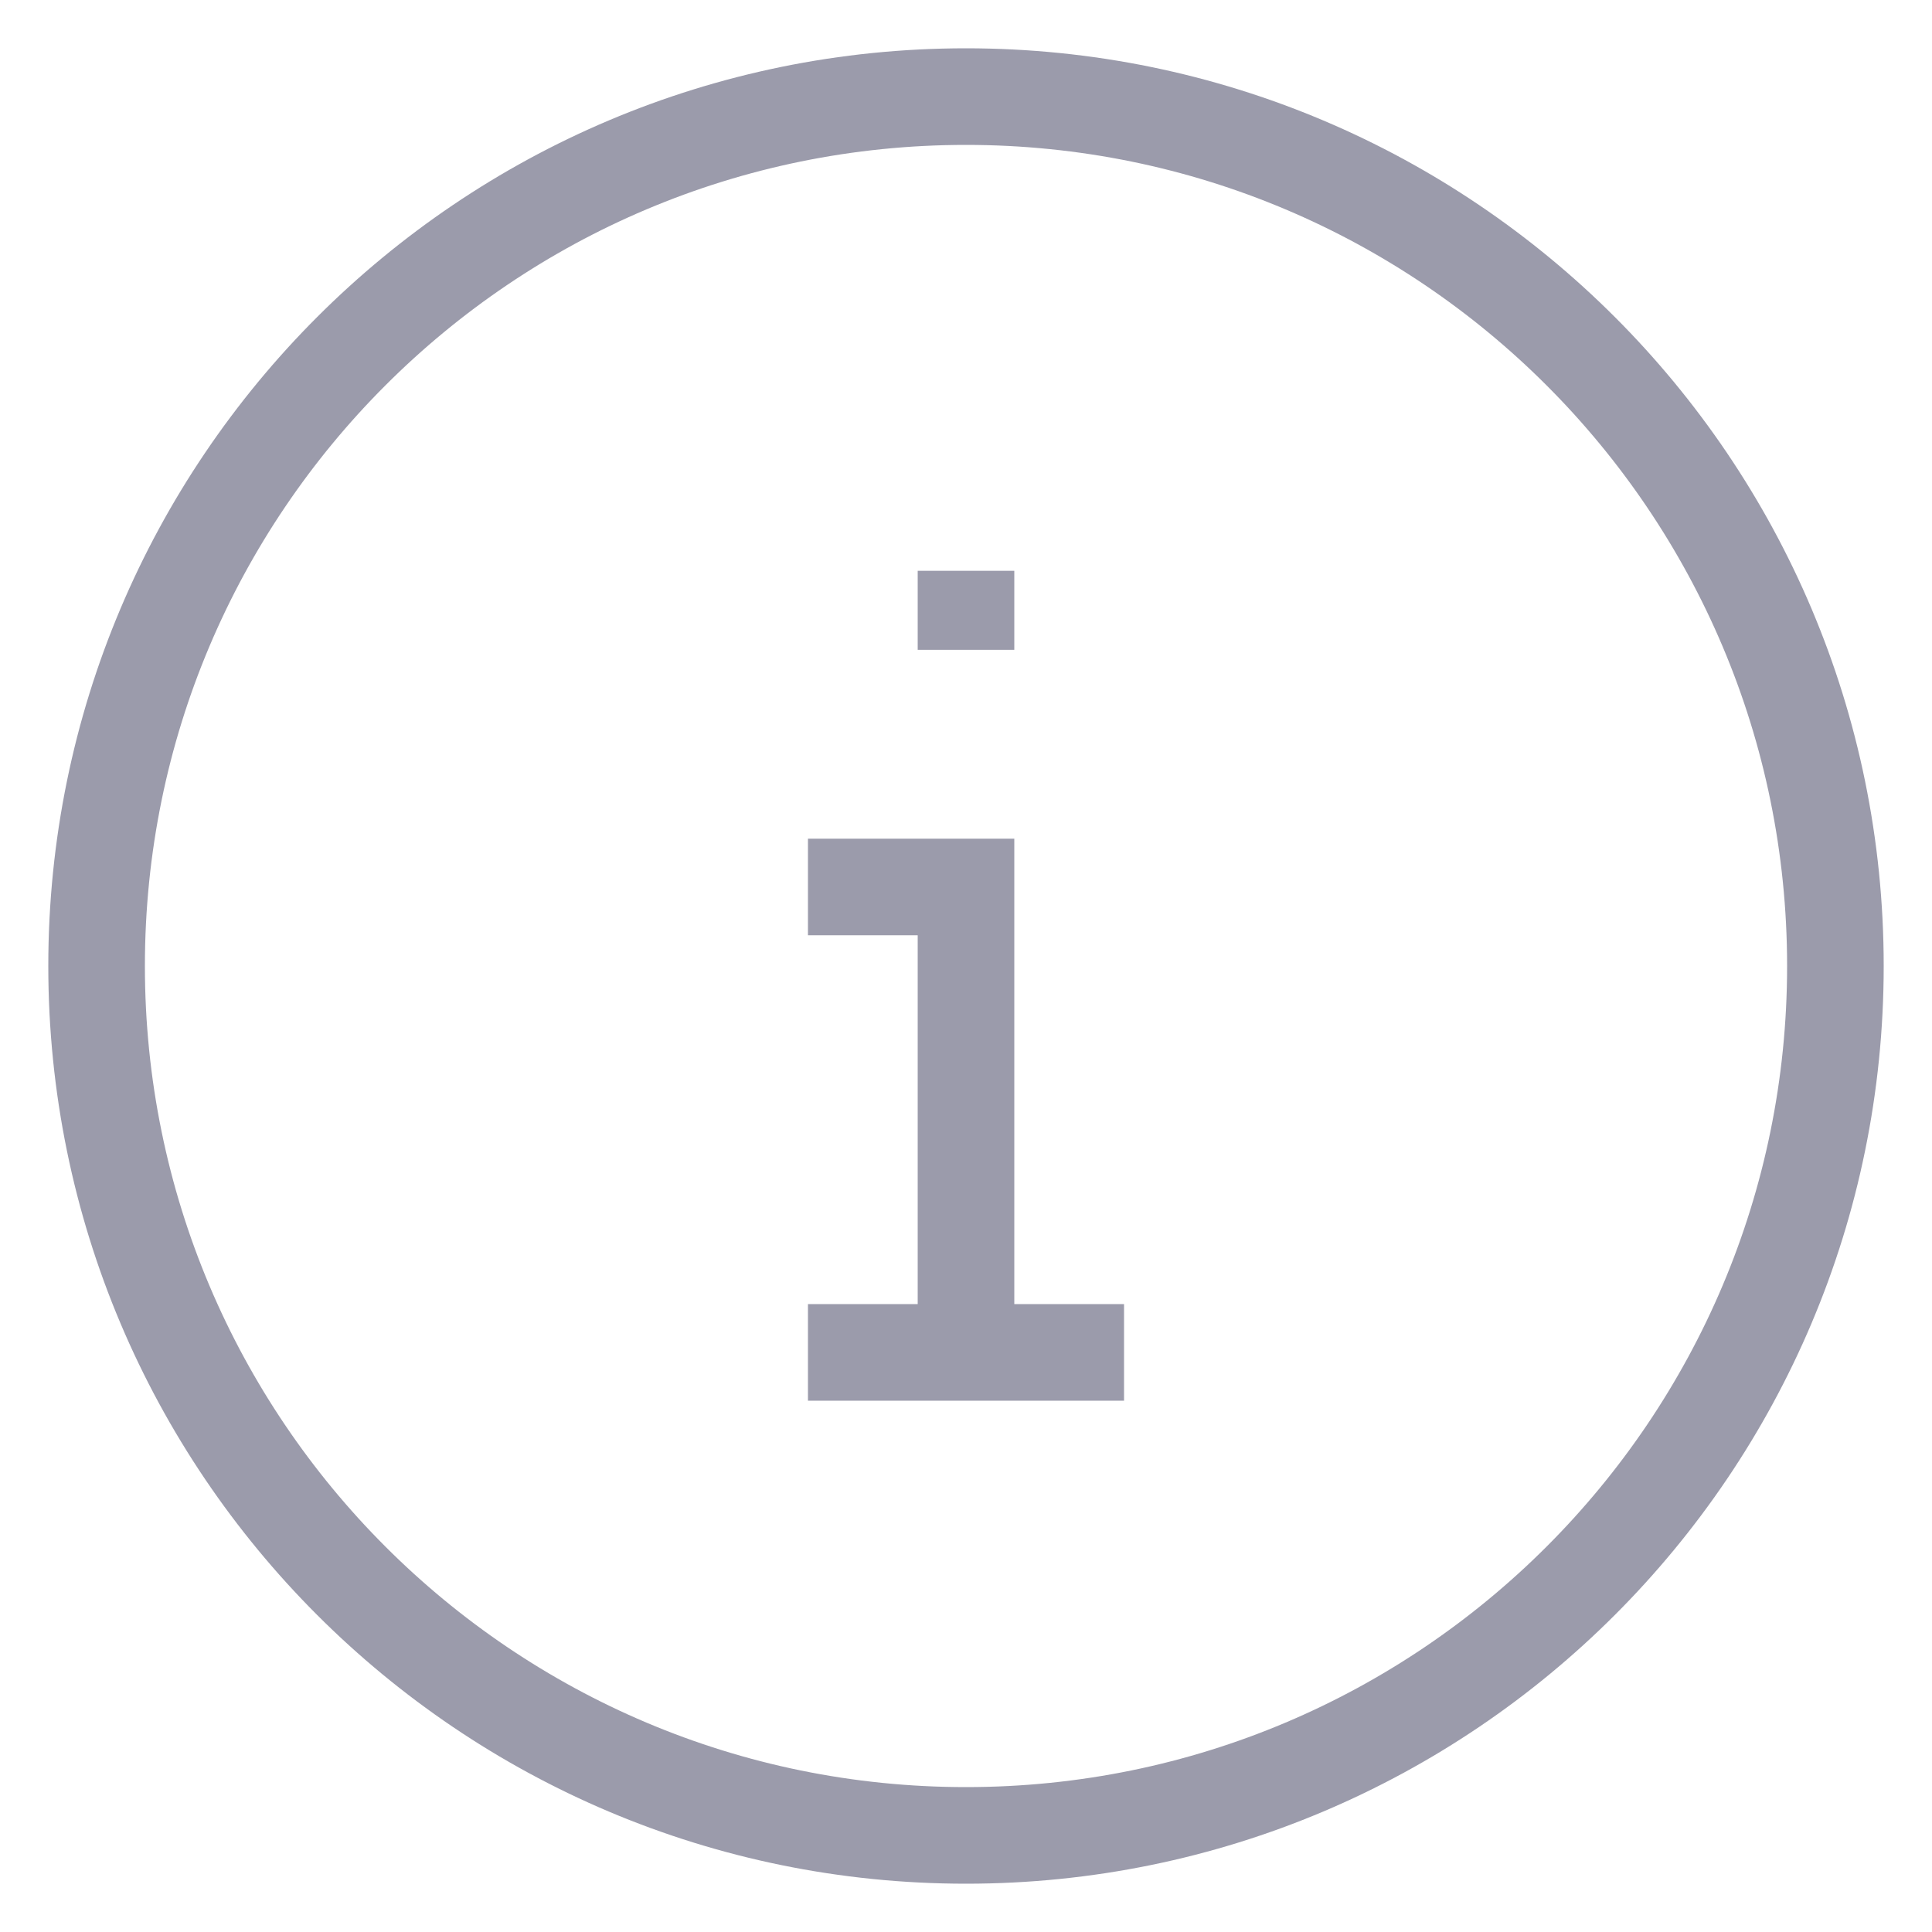
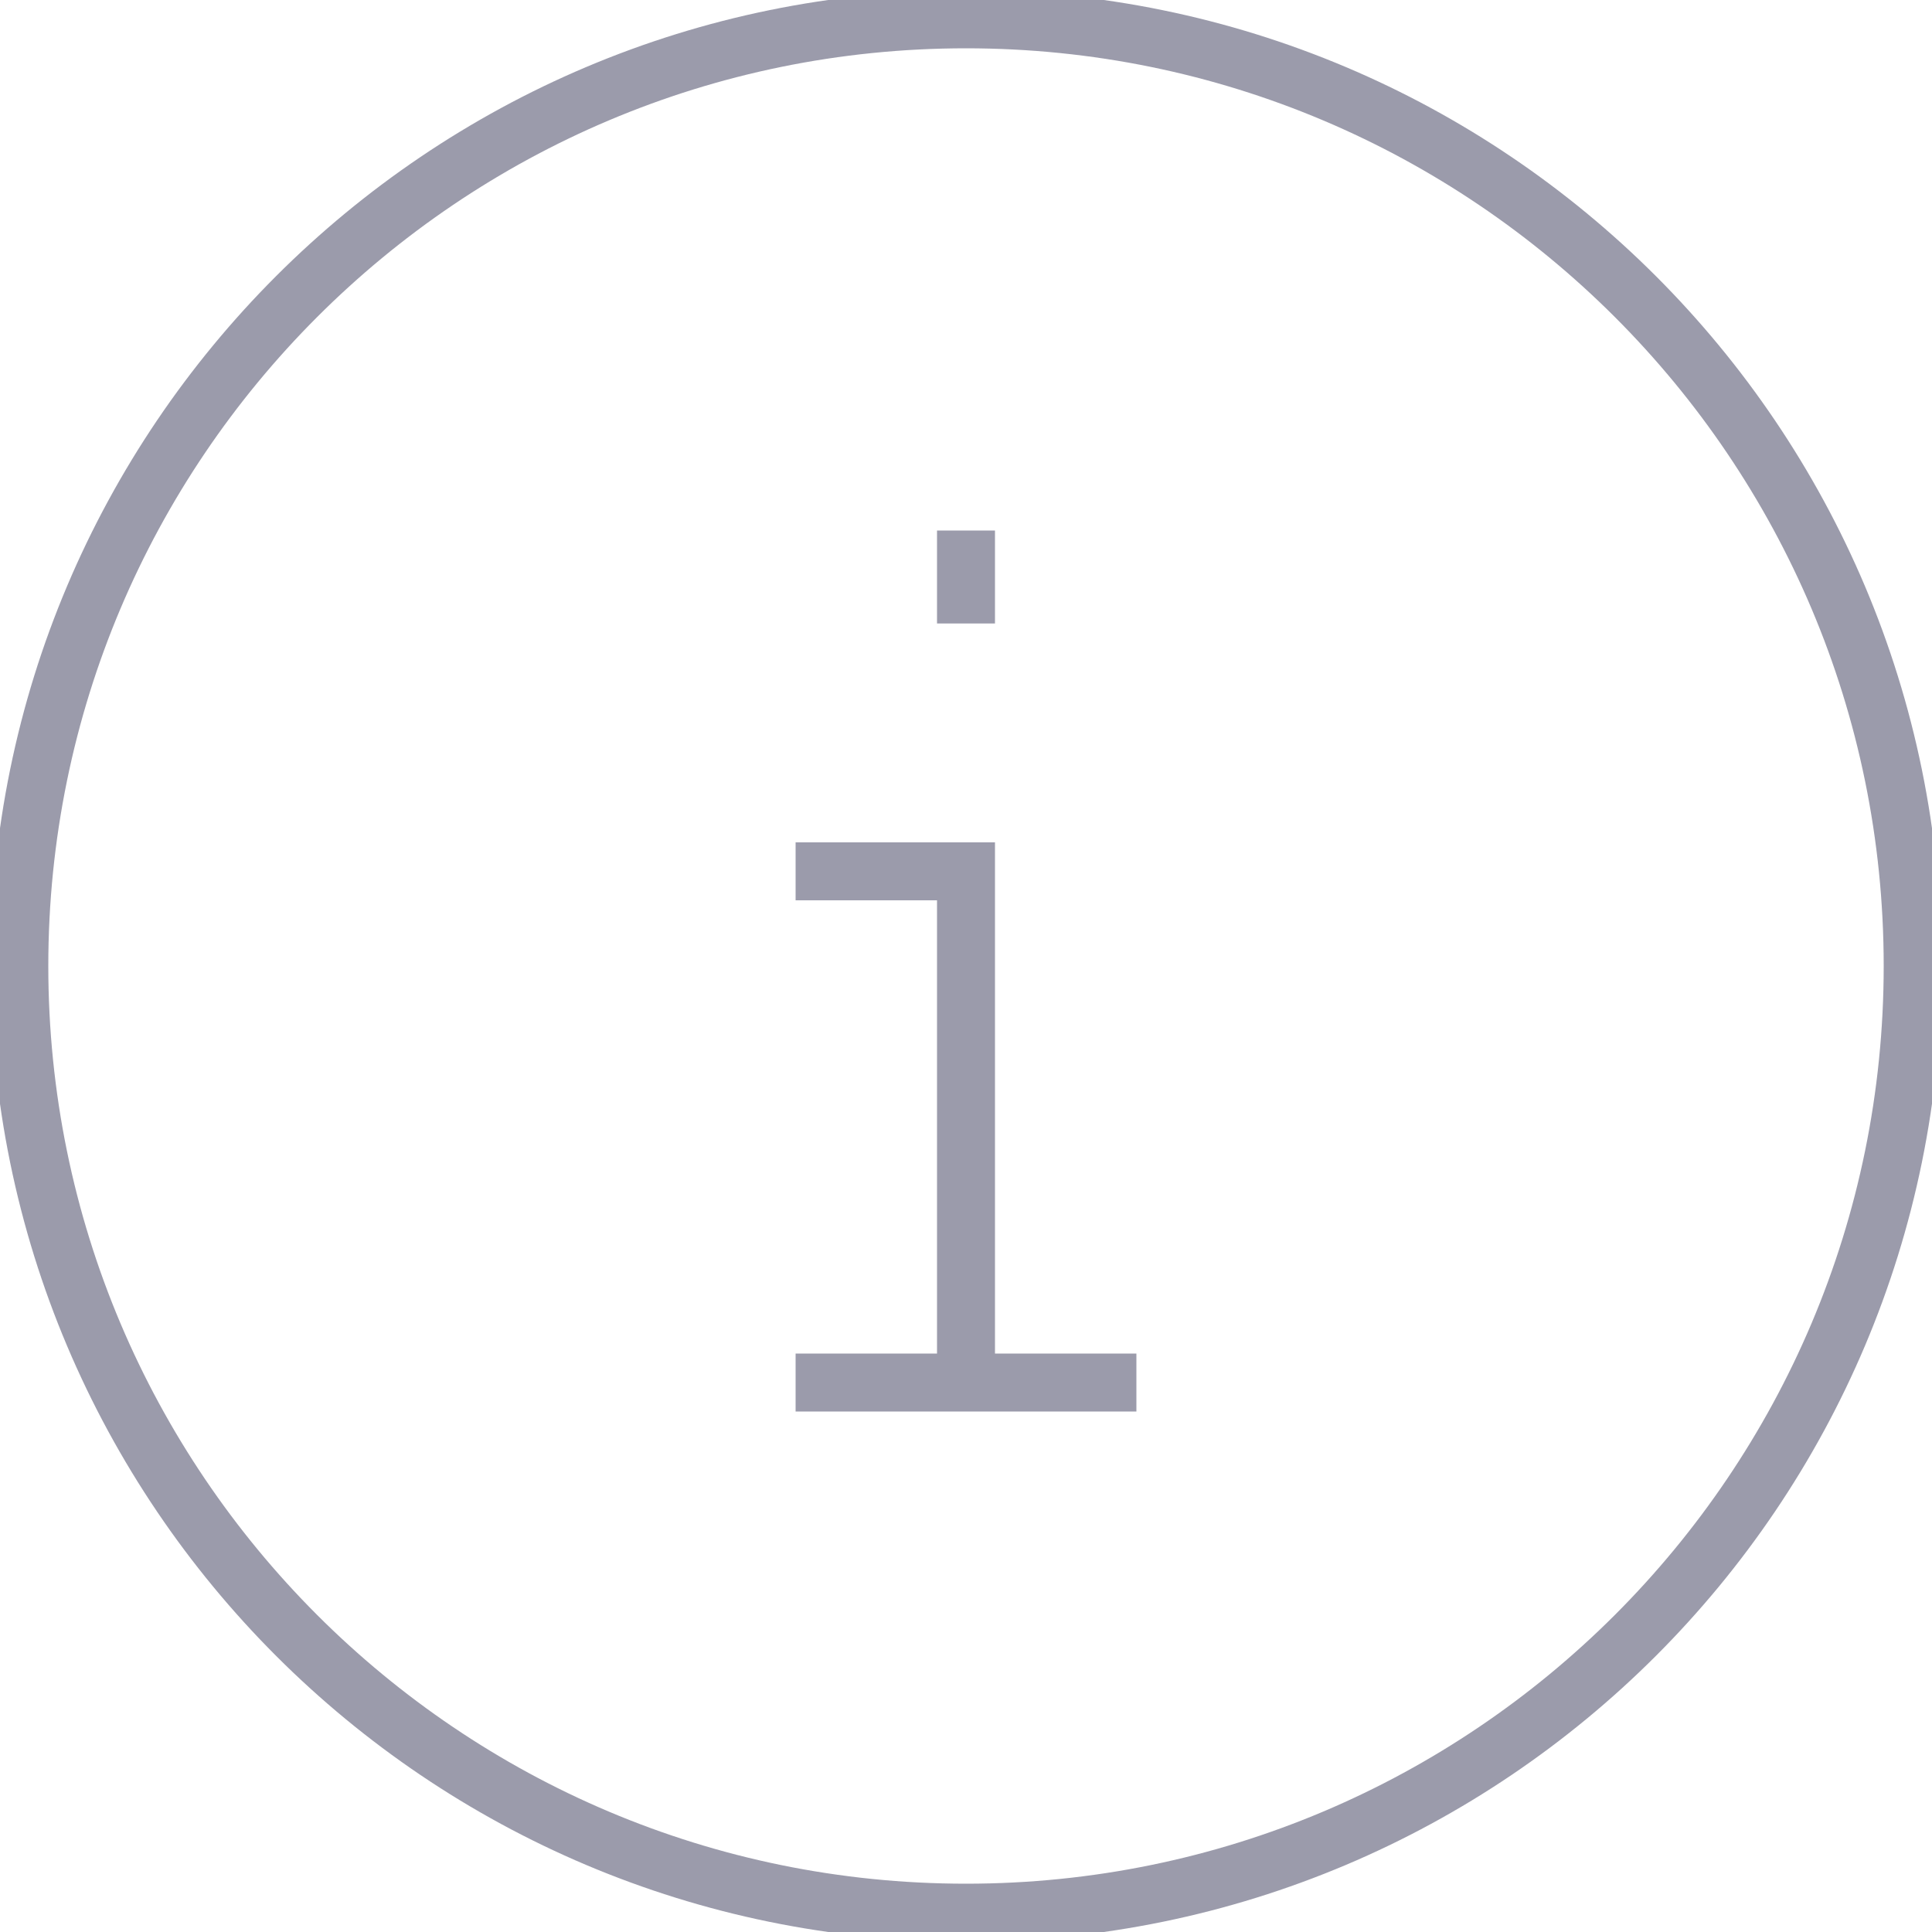
- <svg xmlns="http://www.w3.org/2000/svg" width="20px" height="20px" viewBox="0 0 20 20" version="1.1">
+ <svg xmlns="http://www.w3.org/2000/svg" width="100px" height="100px" viewBox="0 0 100 100" version="1.1">
  <defs />
-   <g id="Page-1" stroke="none" stroke-width="1" fill="none" fill-rule="evenodd">
-     <g id="Icons" transform="translate(-369, -769)" stroke="#9b9bab">
-       <g id="icons/list-items/sync" transform="translate(370, 770)">
-         <g id="icon/info">
-           <g>
-             <circle id="Oval" cx="9" cy="9" r="9" />
-             <polyline id="Shape" points="7.364 8.182 9 8.182 9 13.091" />
-             <path d="M7.364,13 L10.636,13" id="Shape" />
-             <path d="M9,4.909 L9,5.727" id="Shape" />
-           </g>
-         </g>
+   <g id="Icons" stroke="none" stroke-width="1" fill="none" fill-rule="evenodd">
+     <g id="img/icon-about" stroke="#9B9BAB" stroke-width="3">
+       <g id="icon-about" transform="translate(1, 1)">
+         <circle id="Oval" cx="49" cy="49" r="49" />
+         <polyline id="Shape" points="40.18 44.1 49 44.1 49 70.56" />
+         <path d="M40.18,70.56 L57.82,70.56" id="Shape" />
+         <path d="M49,26.46 L49,31.271" id="Shape" />
      </g>
    </g>
+     <g id="Text" transform="translate(-1, -548)" />
  </g>
</svg>
